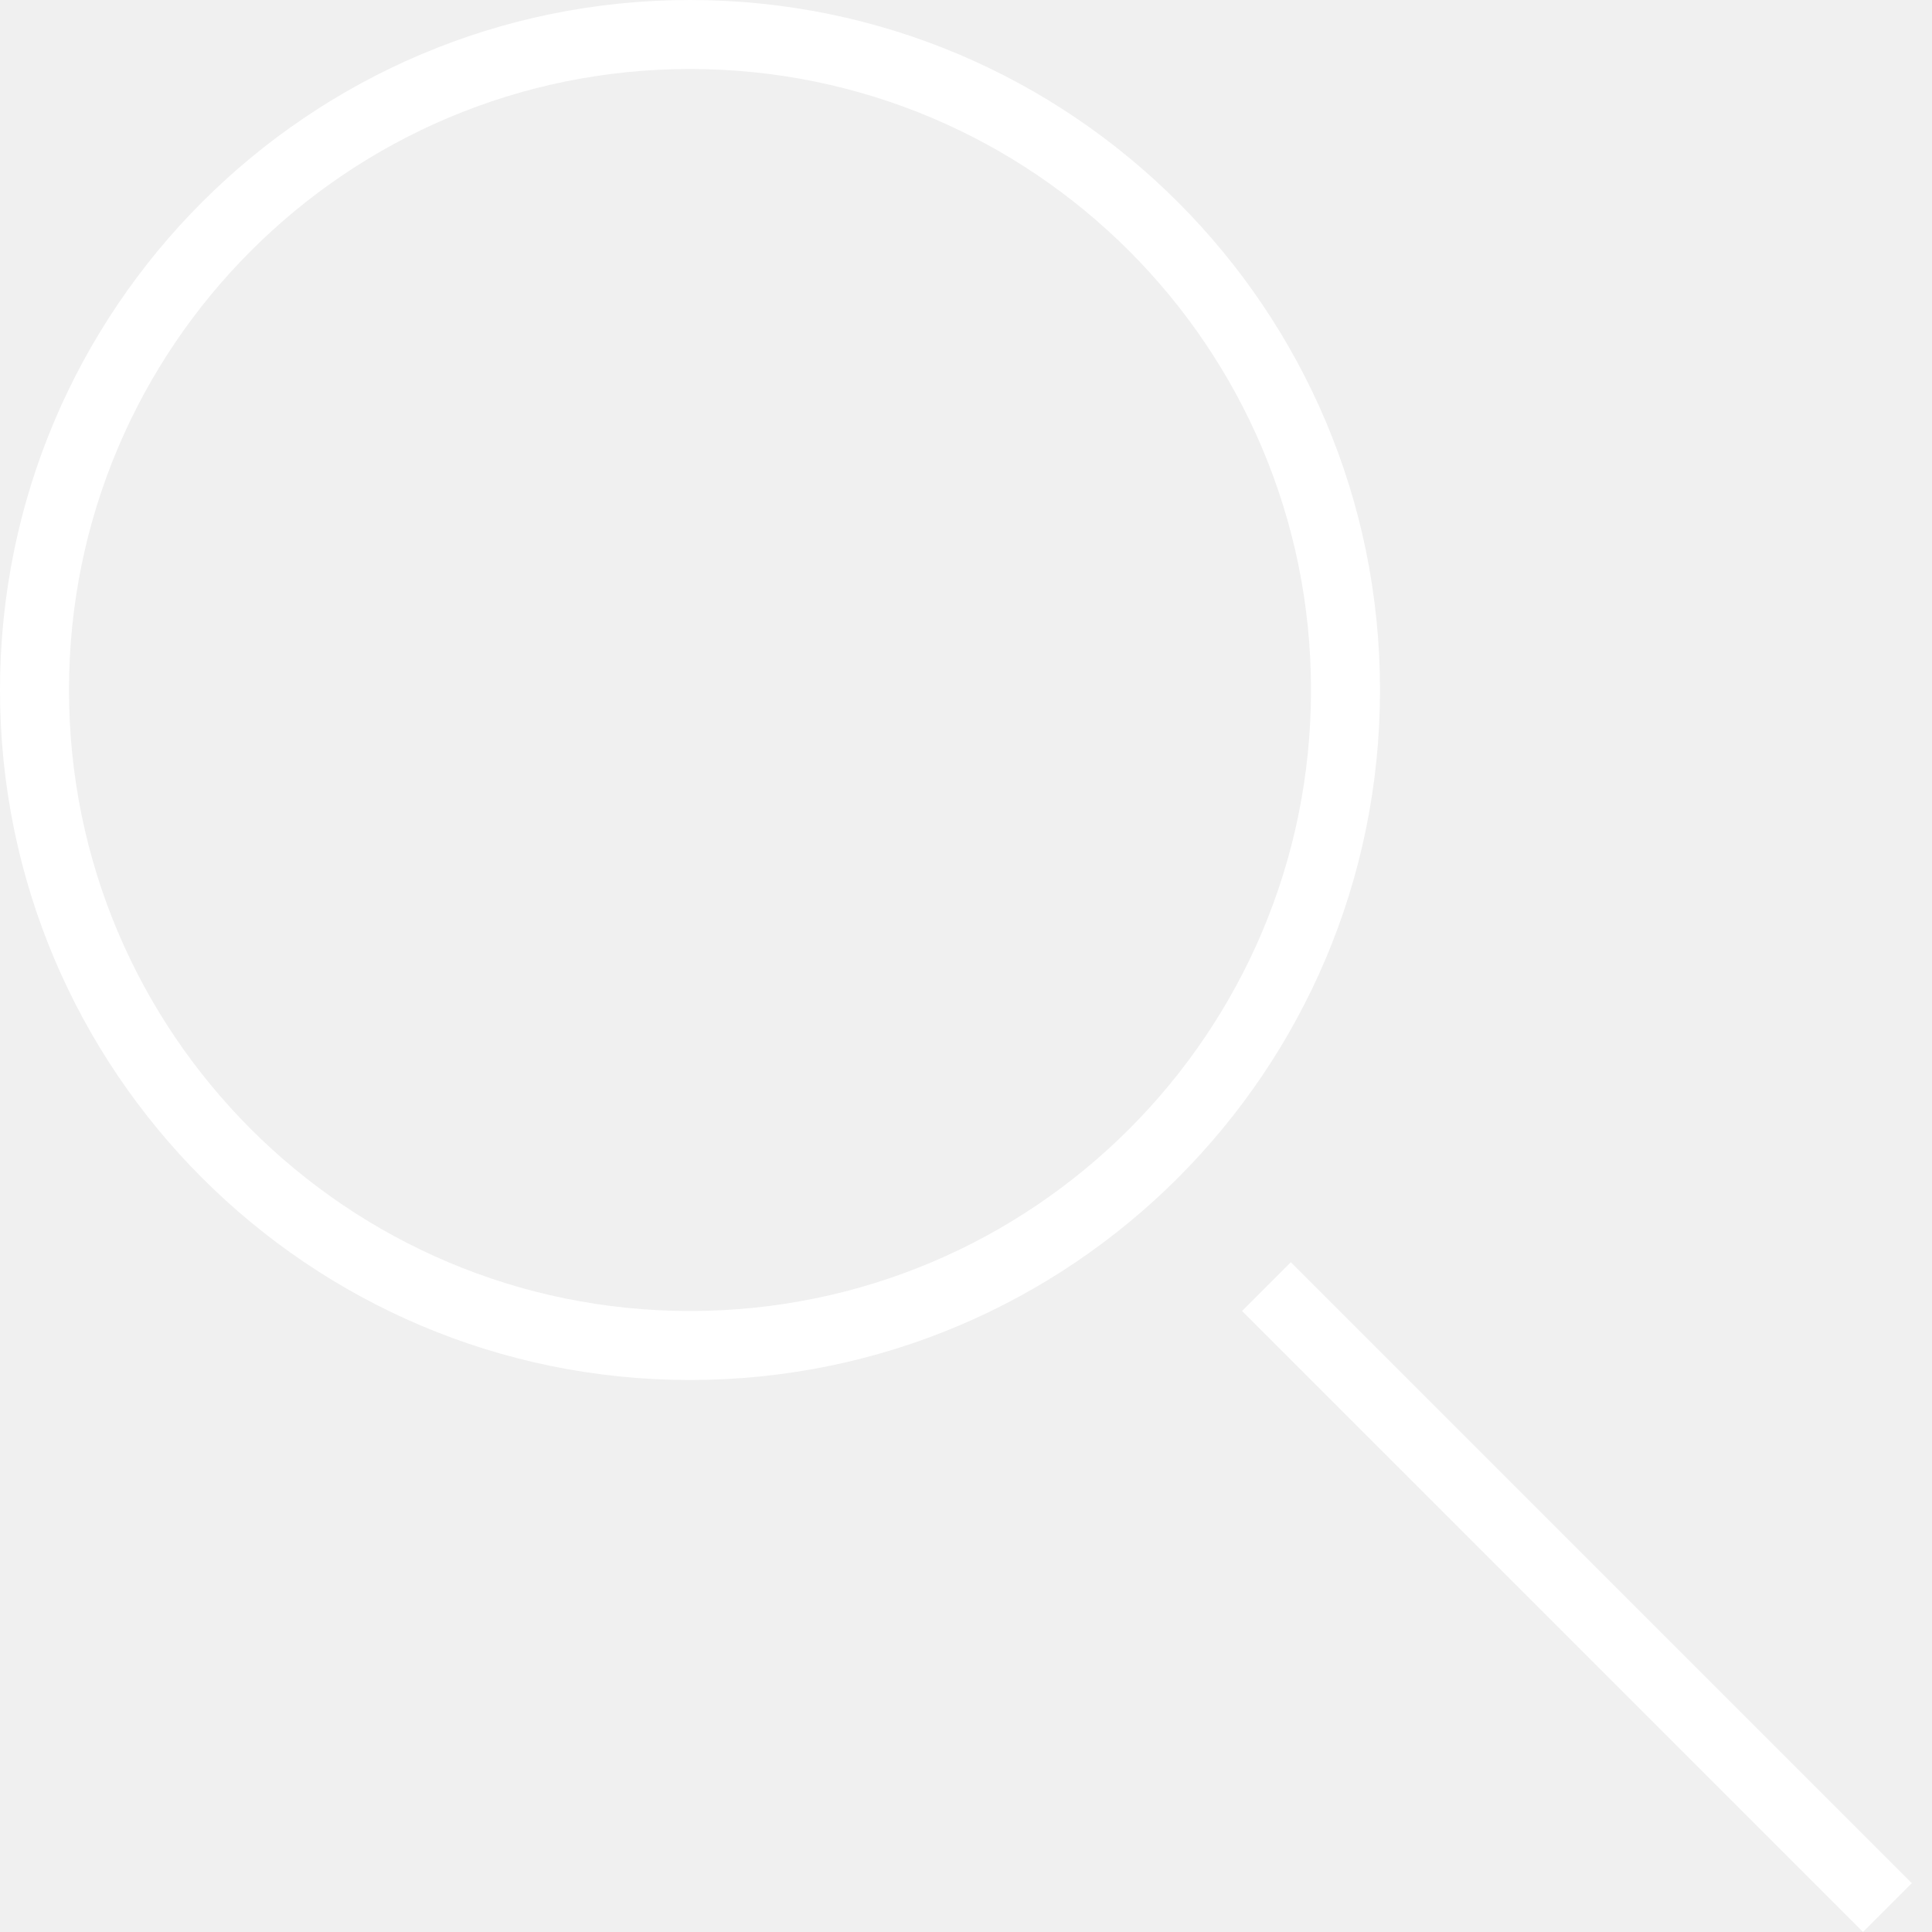
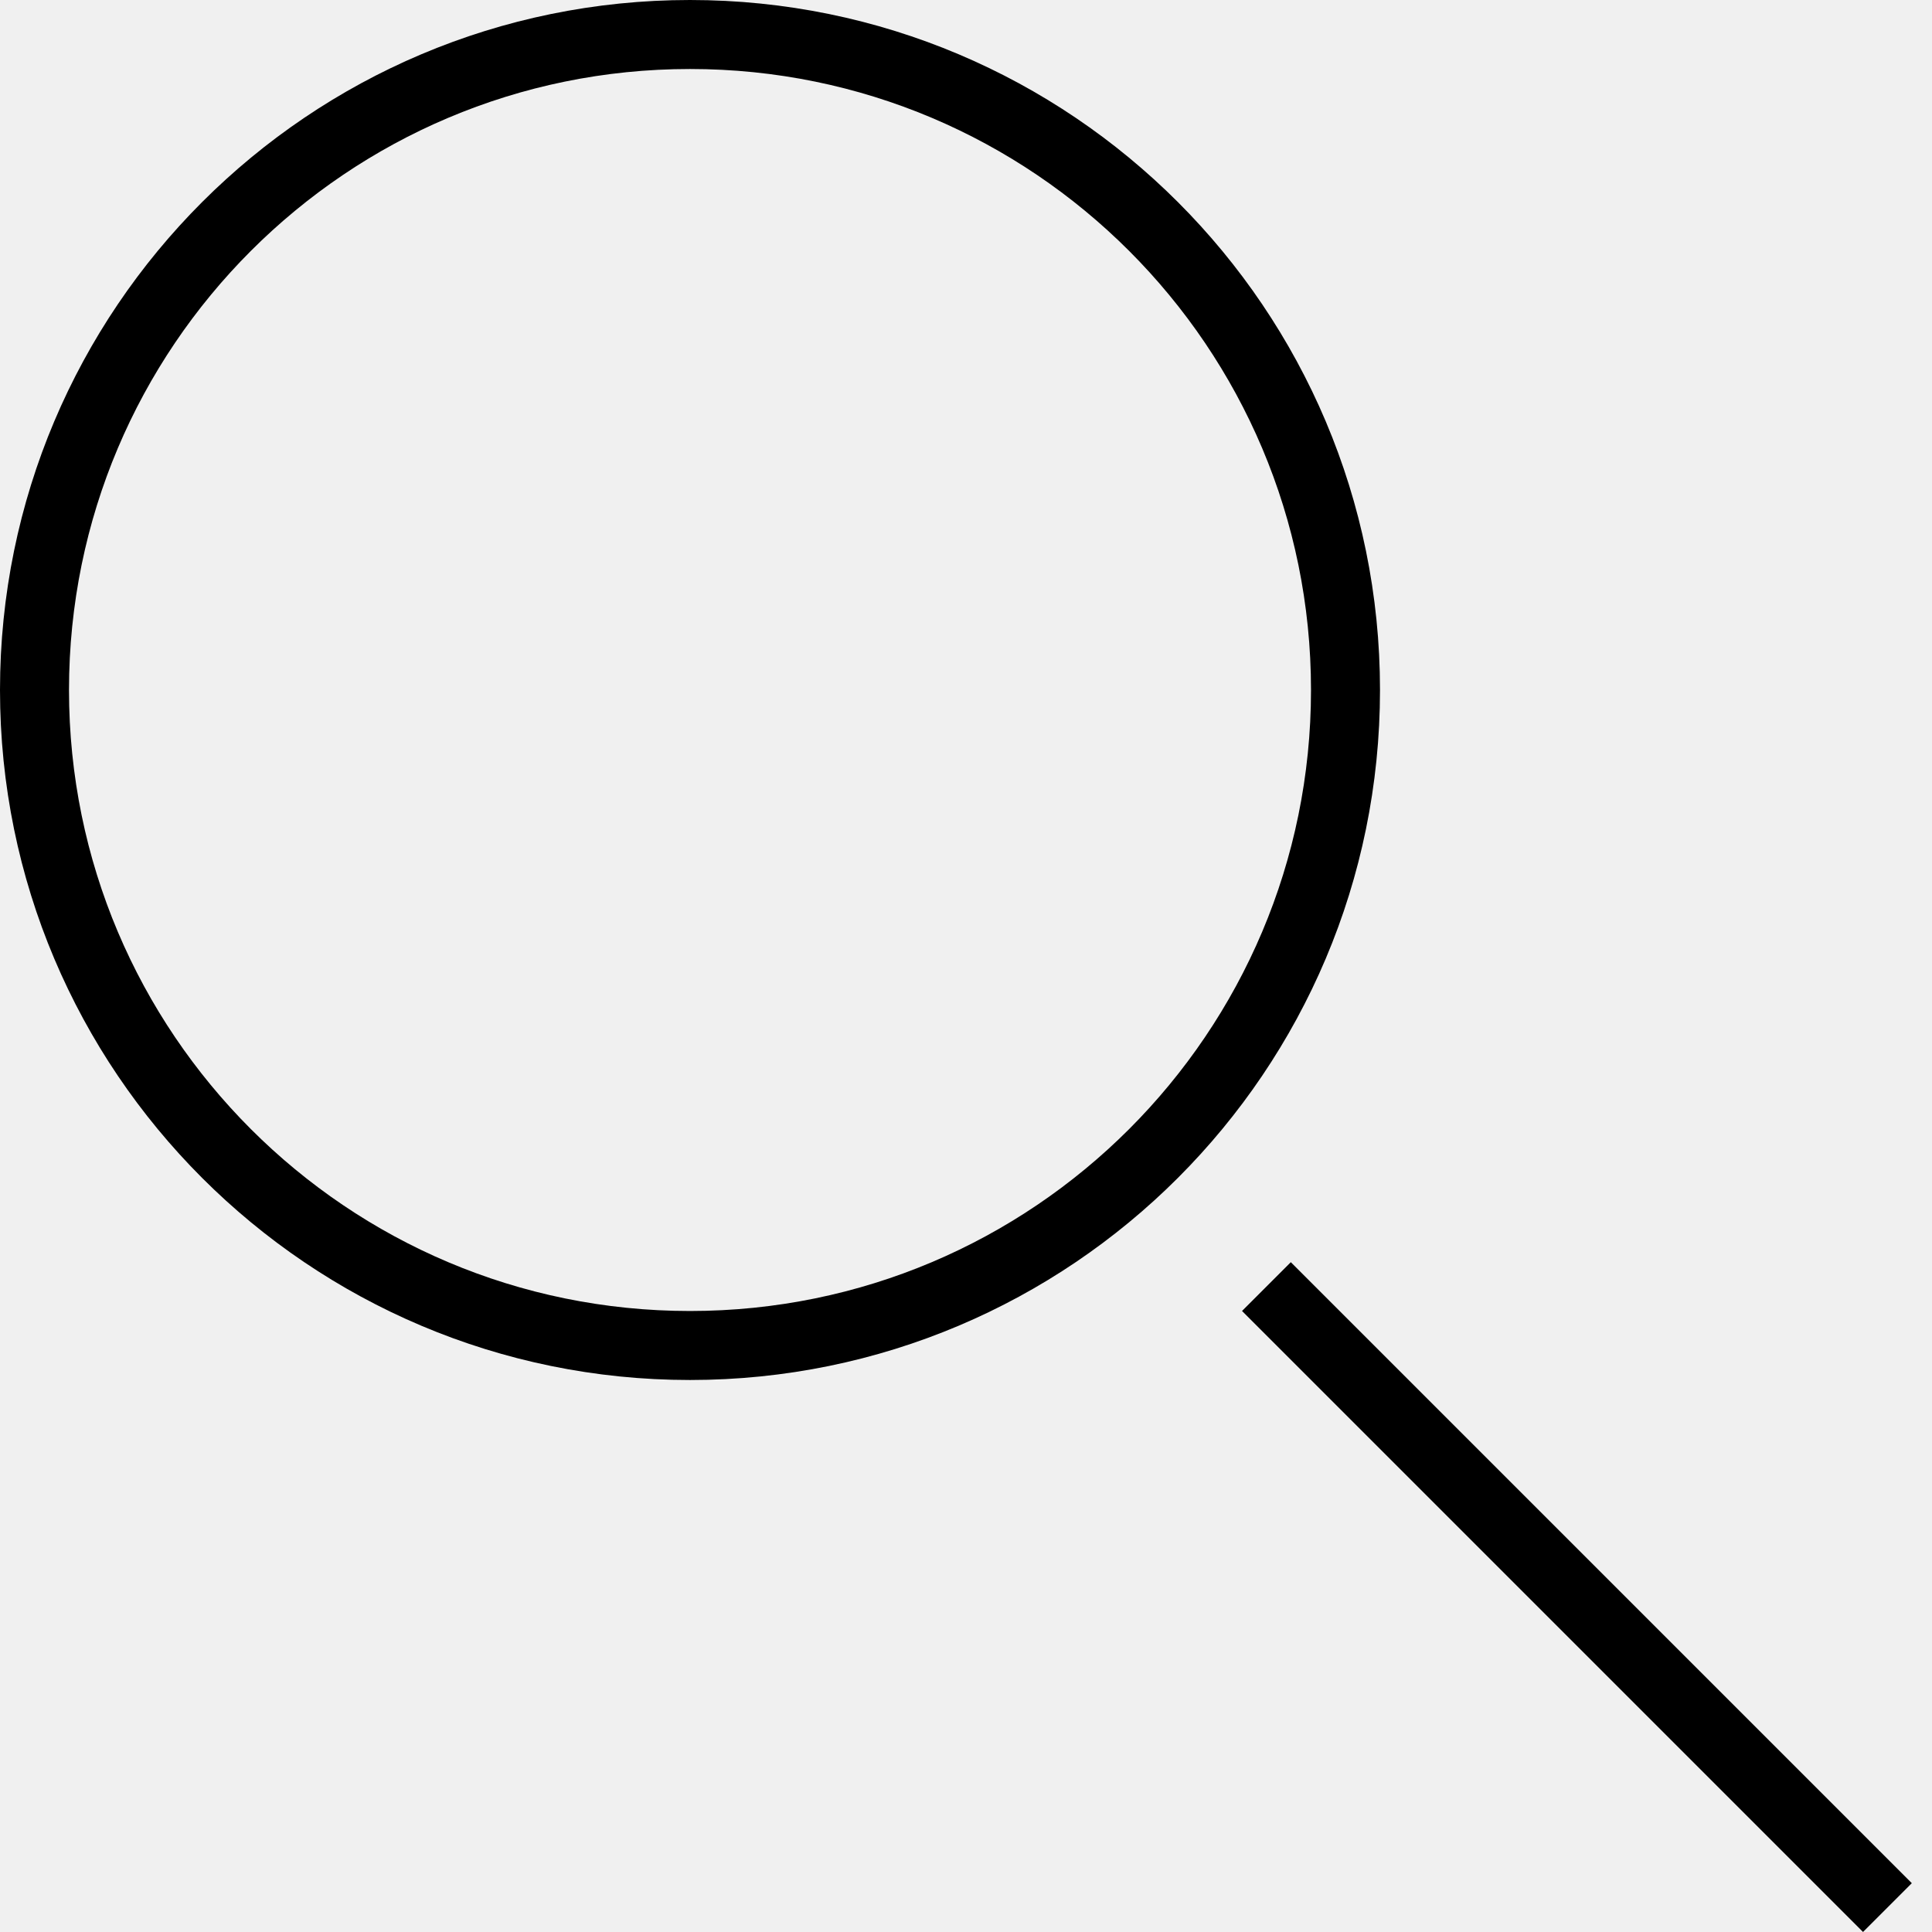
<svg xmlns="http://www.w3.org/2000/svg" width="28" height="28" viewBox="0 0 28 28" fill="none">
-   <circle cx="10" cy="10" r="9.5" stroke="white" />
-   <line x1="18.354" y1="18.646" x2="27.354" y2="27.646" stroke="white" />
+   <circle cx="10" cy="10" r="9.5" stroke="black" />
+   <line x1="18.354" y1="18.646" x2="27.354" y2="27.646" stroke="black" />
</svg>
